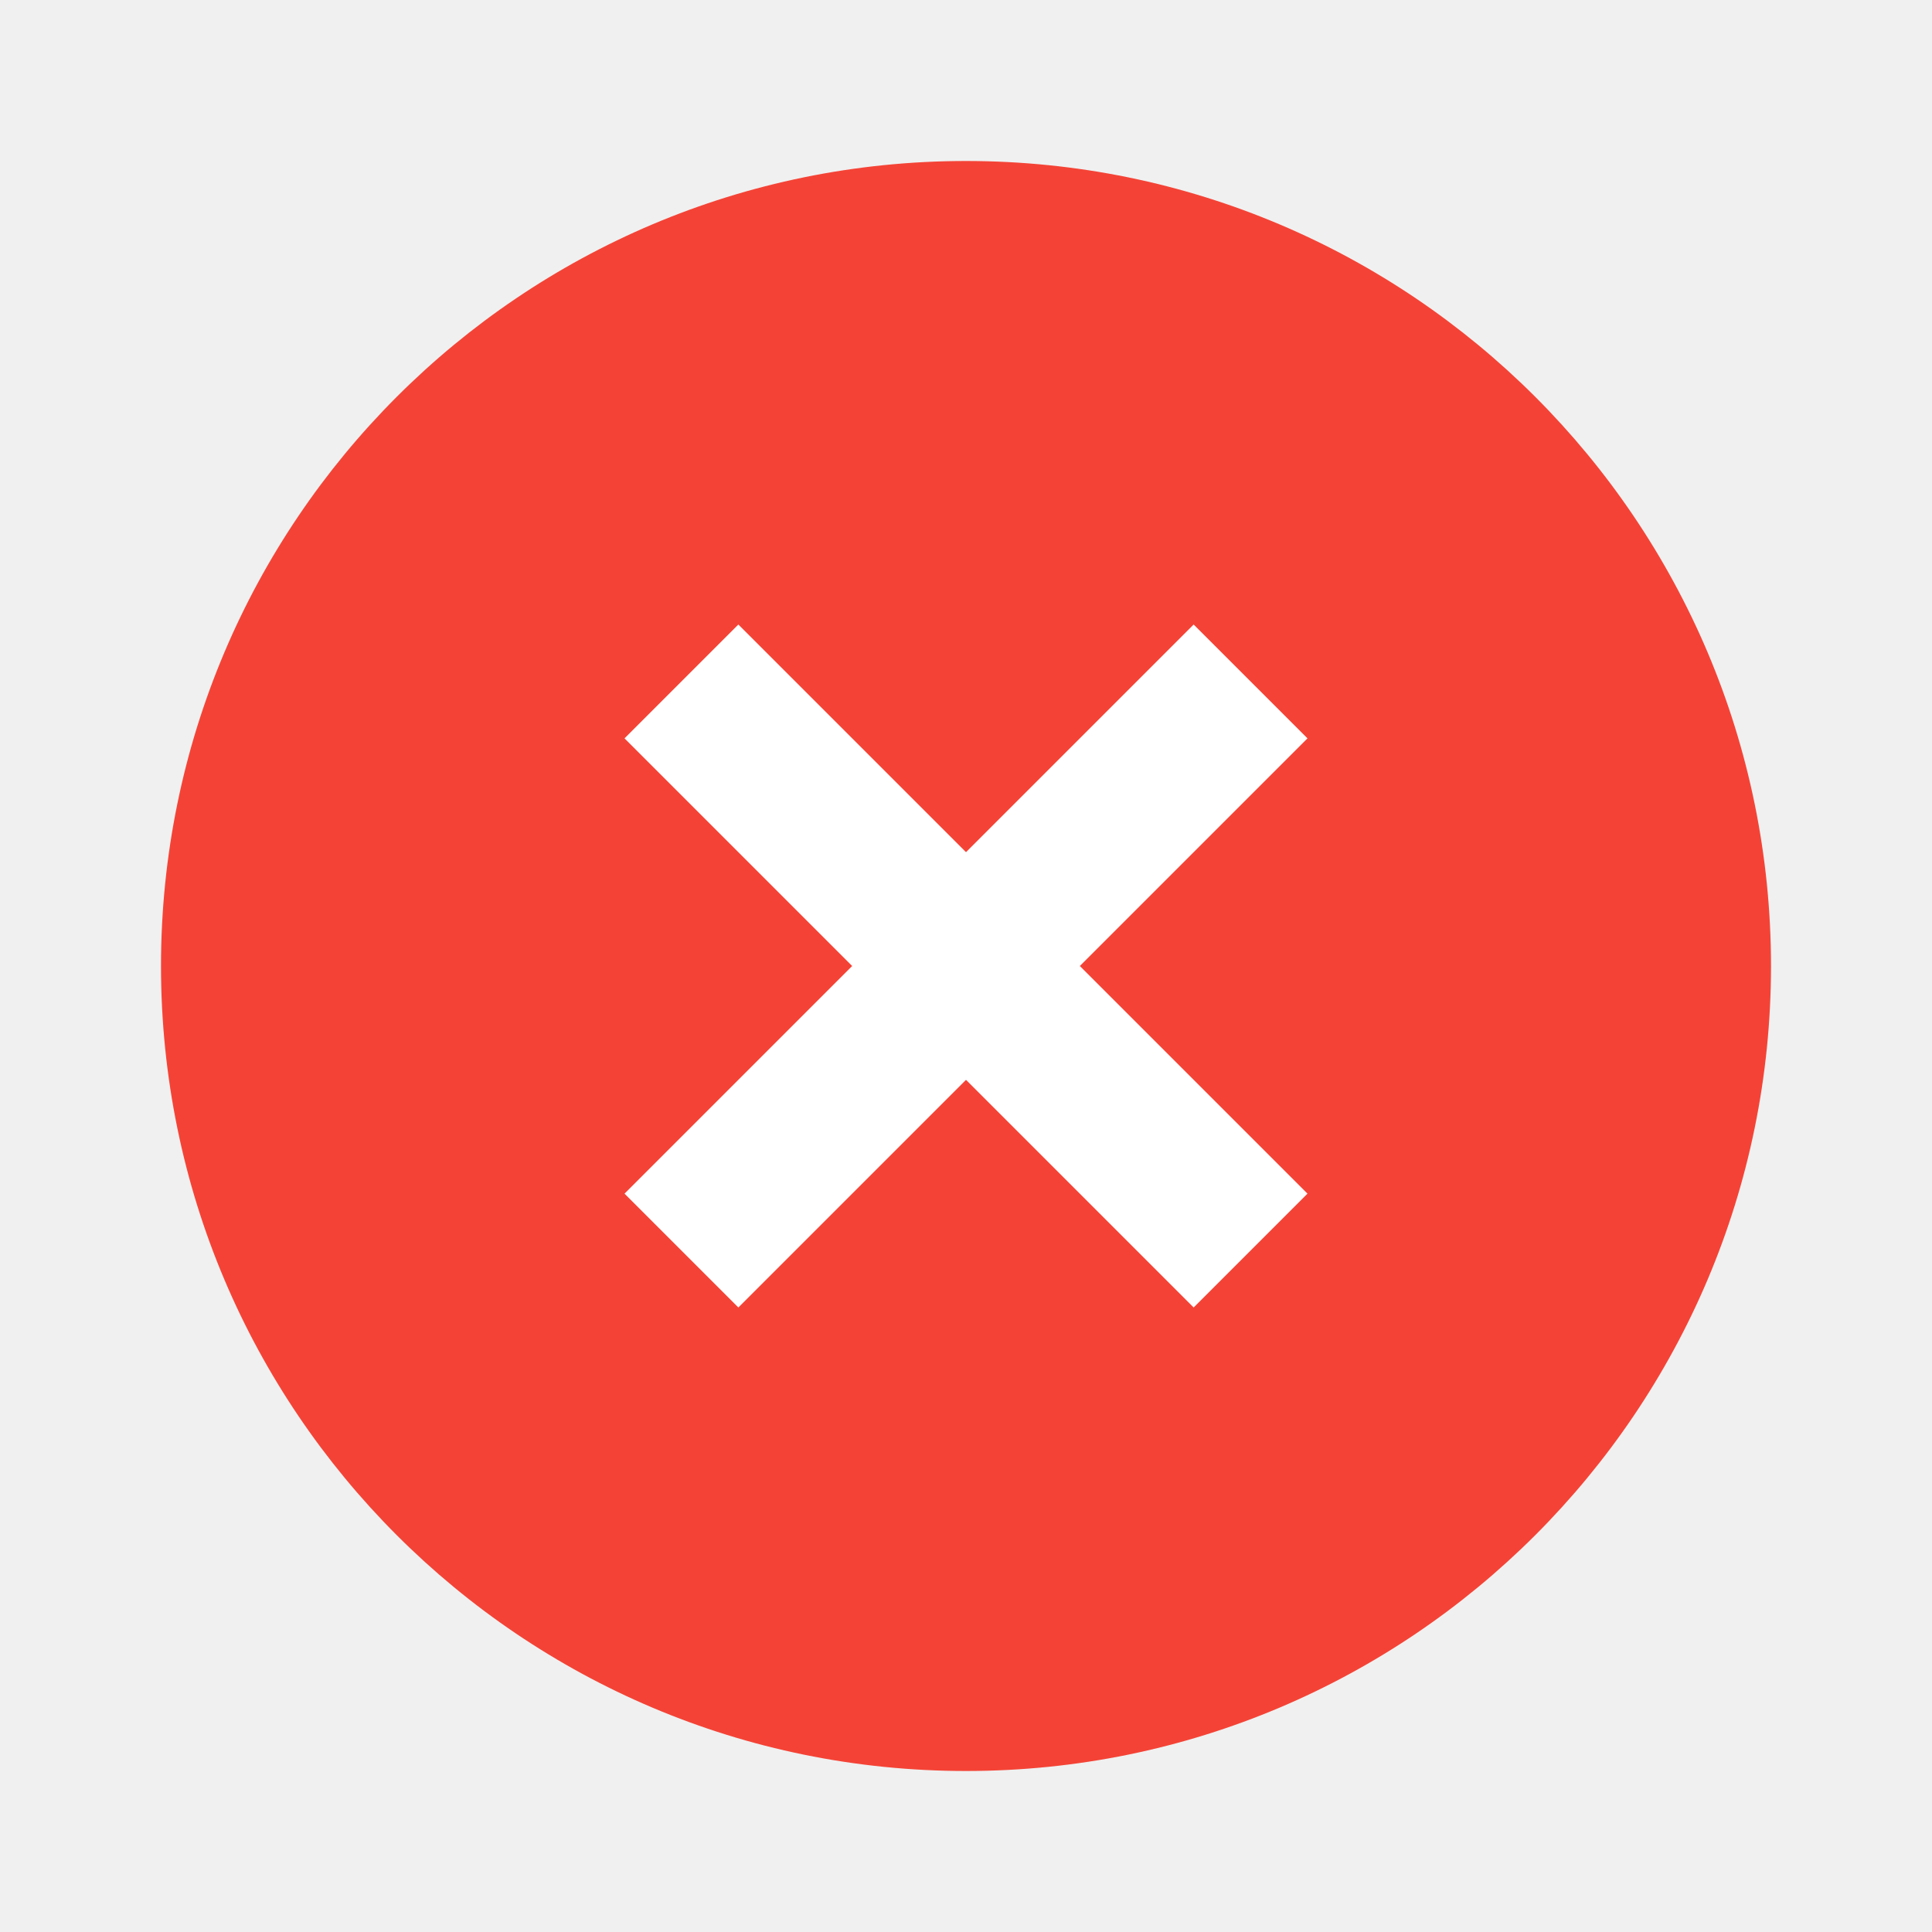
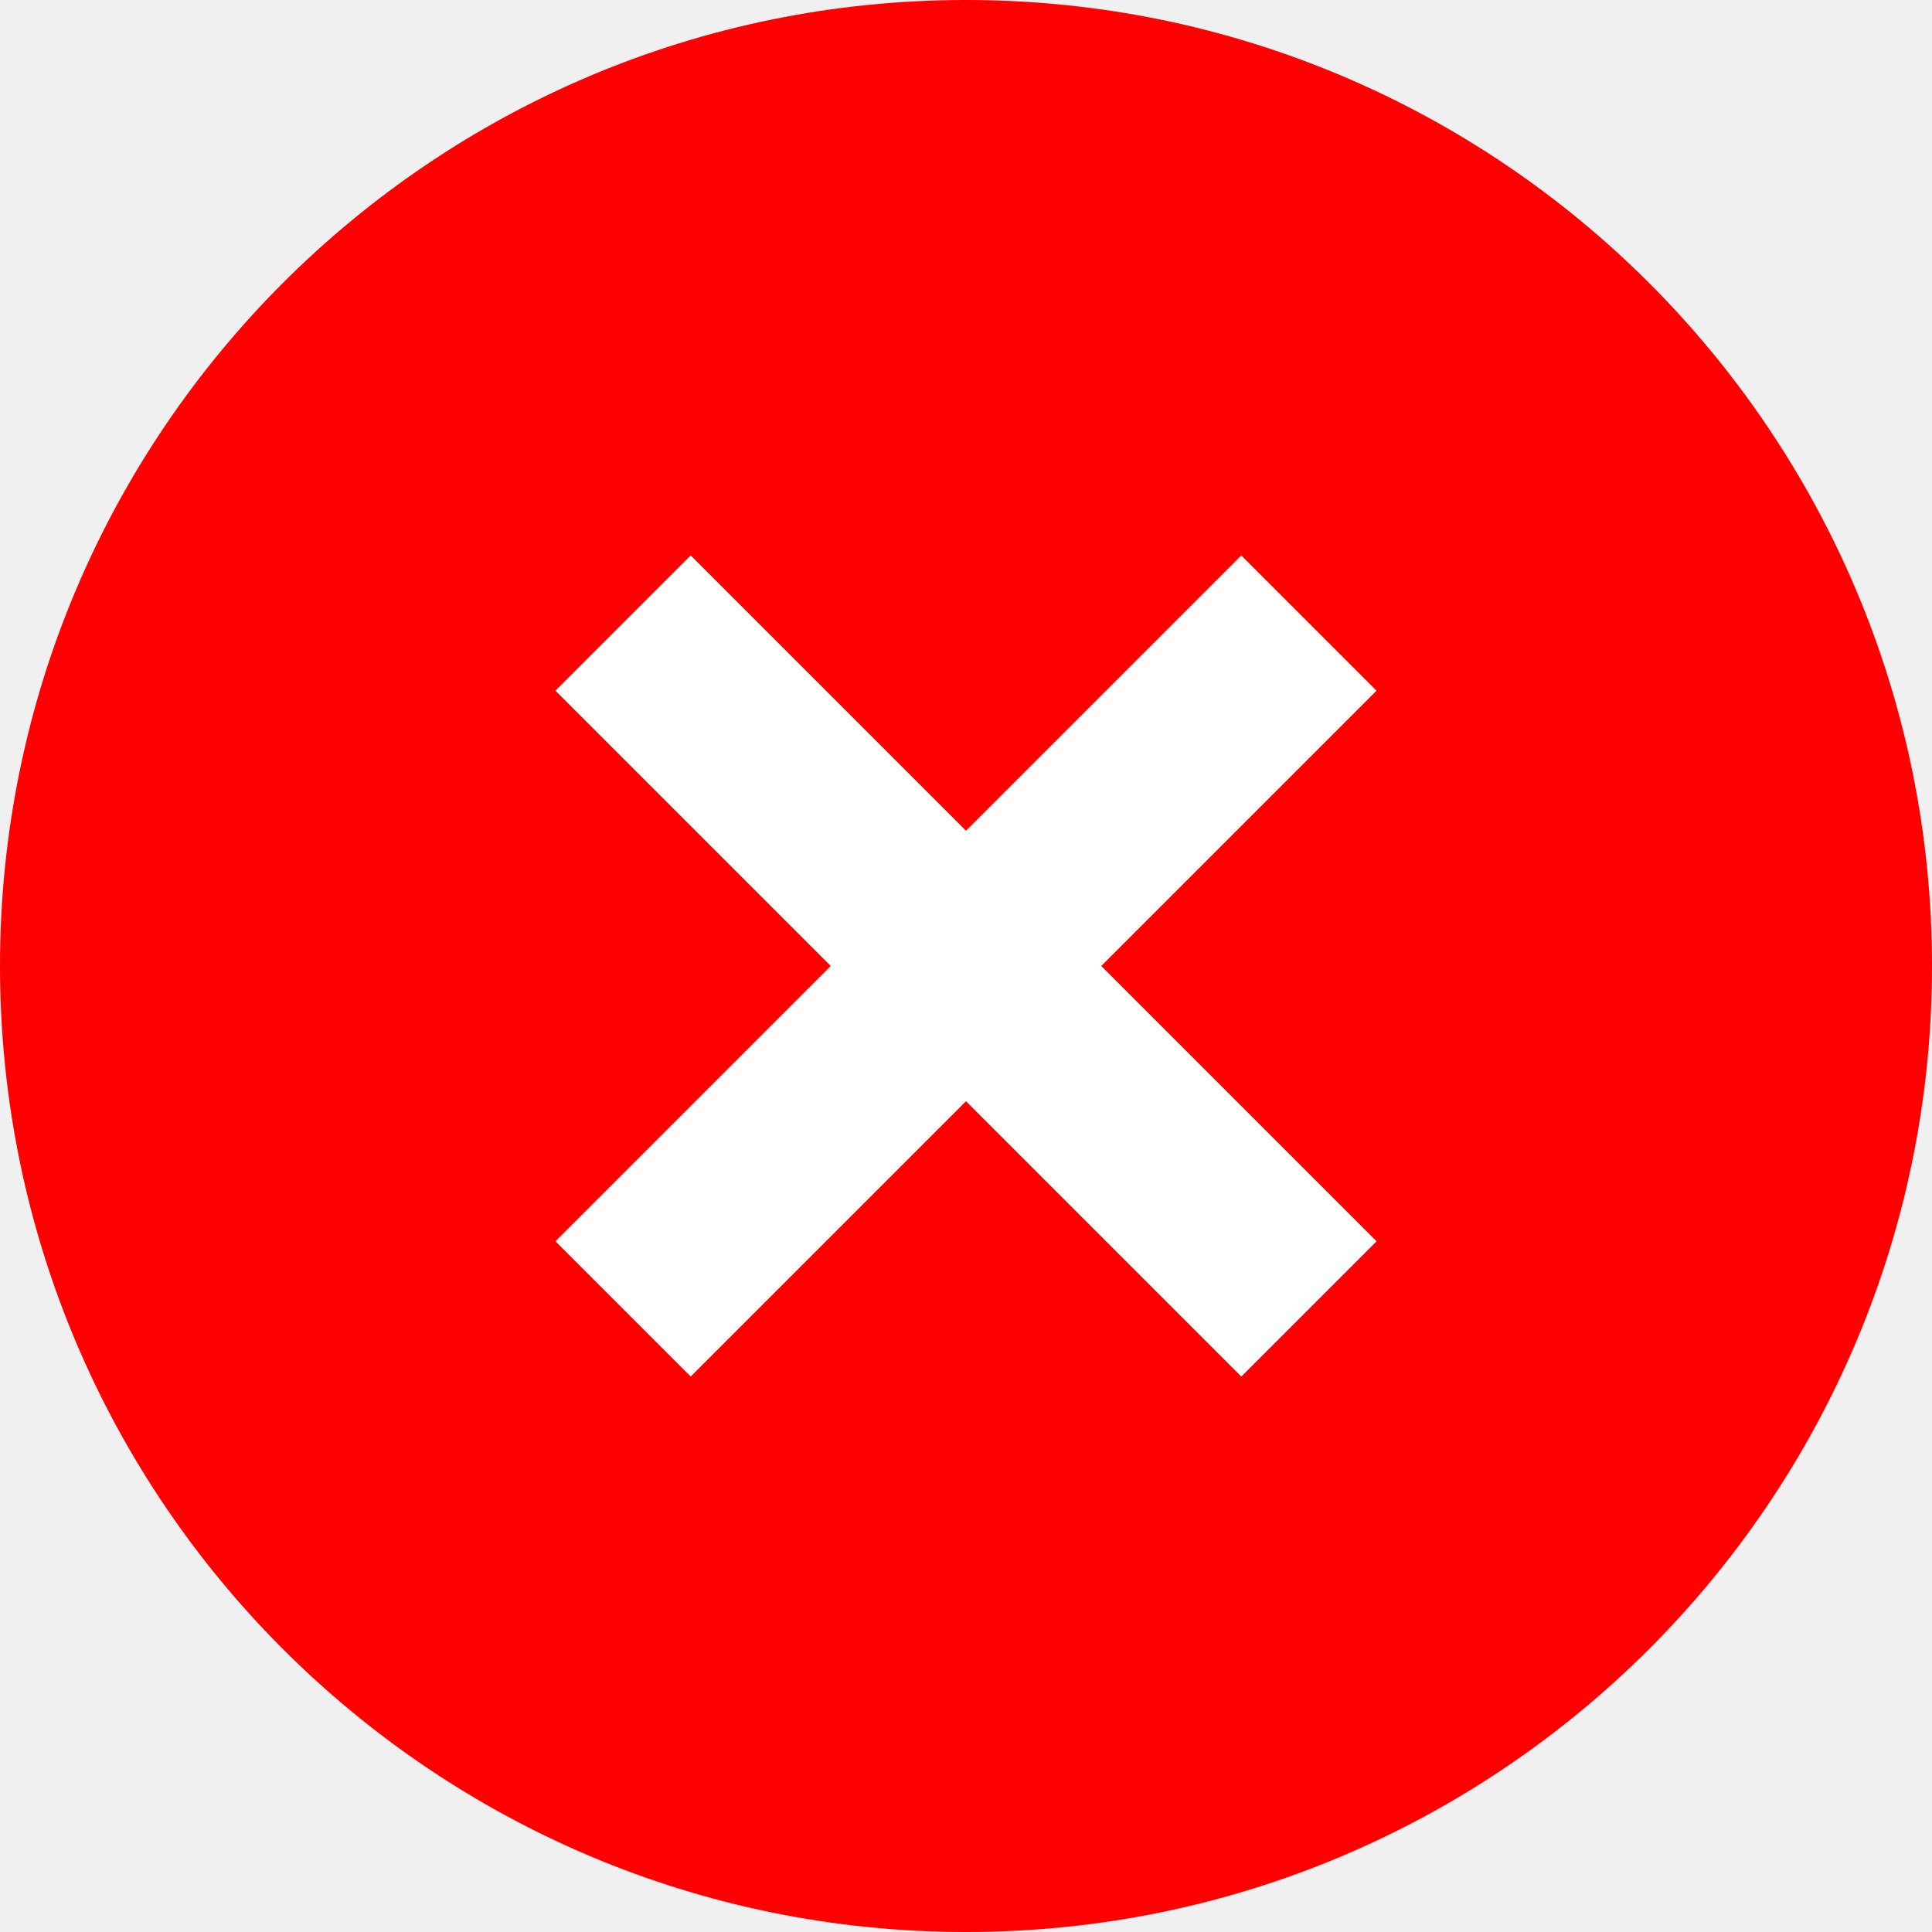
- <svg xmlns="http://www.w3.org/2000/svg" version="1.1" id="Layer_1" x="0px" y="0px" viewBox="0 0 48 48" style="enable-background:new 0 0 48 48;" xml:space="preserve" width="100px" height="100px">
-   <path style="fill:#F44336;" d="M44,24c0,11.045-8.955,20-20,20S4,35.045,4,24S12.955,4,24,4S44,12.955,44,24z" />
-   <path style="fill:#FFFFFF;" d="M29.656,15.516l2.828,2.828l-14.14,14.14l-2.828-2.828L29.656,15.516z" />
-   <path style="fill:#FFFFFF;" d="M32.484,29.656l-2.828,2.828l-14.14-14.14l2.828-2.828L32.484,29.656z" />
+ <svg xmlns="http://www.w3.org/2000/svg" width="100" height="100" version="1.1" id="svg8">
+   <defs id="defs12" />
+   <path d="M 100,50 A 50,50 0 1 1 0,50 50,50 0 0 1 100,50 Z" id="path2" style="fill:#ff0001;stroke-width:1.25" />
+   <path d="m 64.25,28.75 7,7 -35.5,35.5 -7,-7 z" id="path4" style="fill:#ffffff;stroke-width:1.25" />
+   <path d="m 71.25,64.25 -7,7 -35.5,-35.5 7,-7 z" id="path6" style="fill:#ffffff;stroke-width:1.25" />
</svg>
